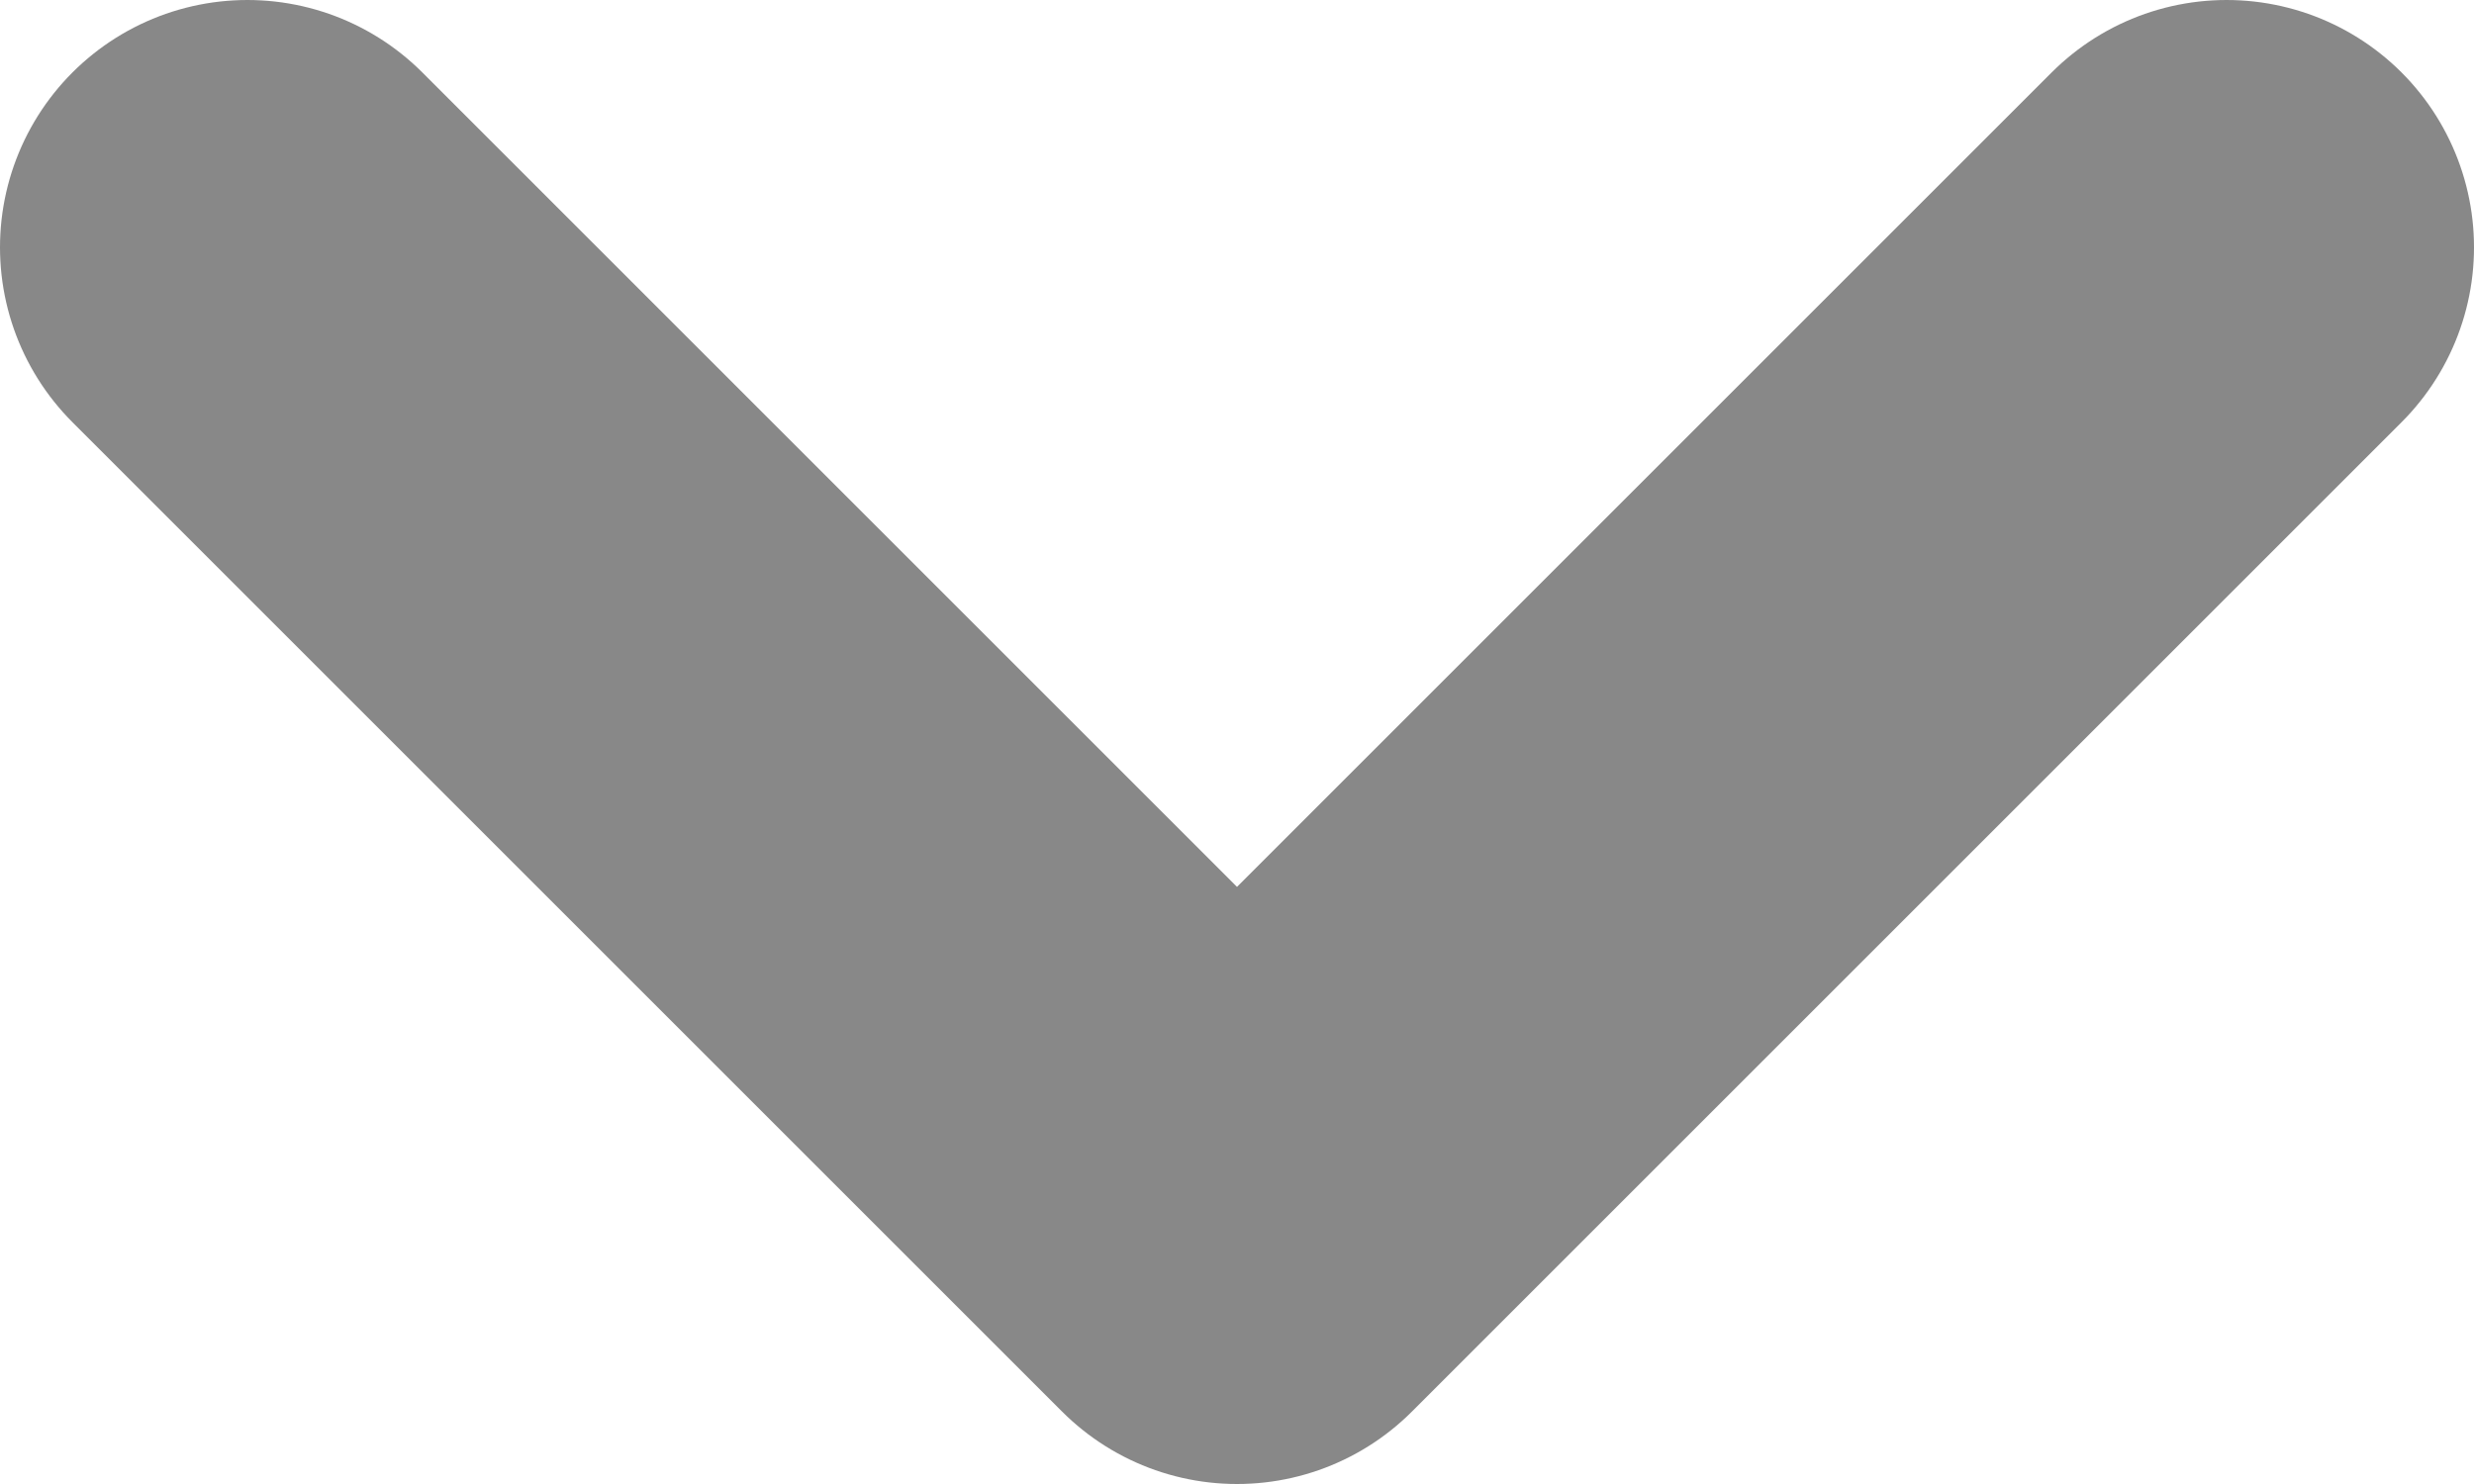
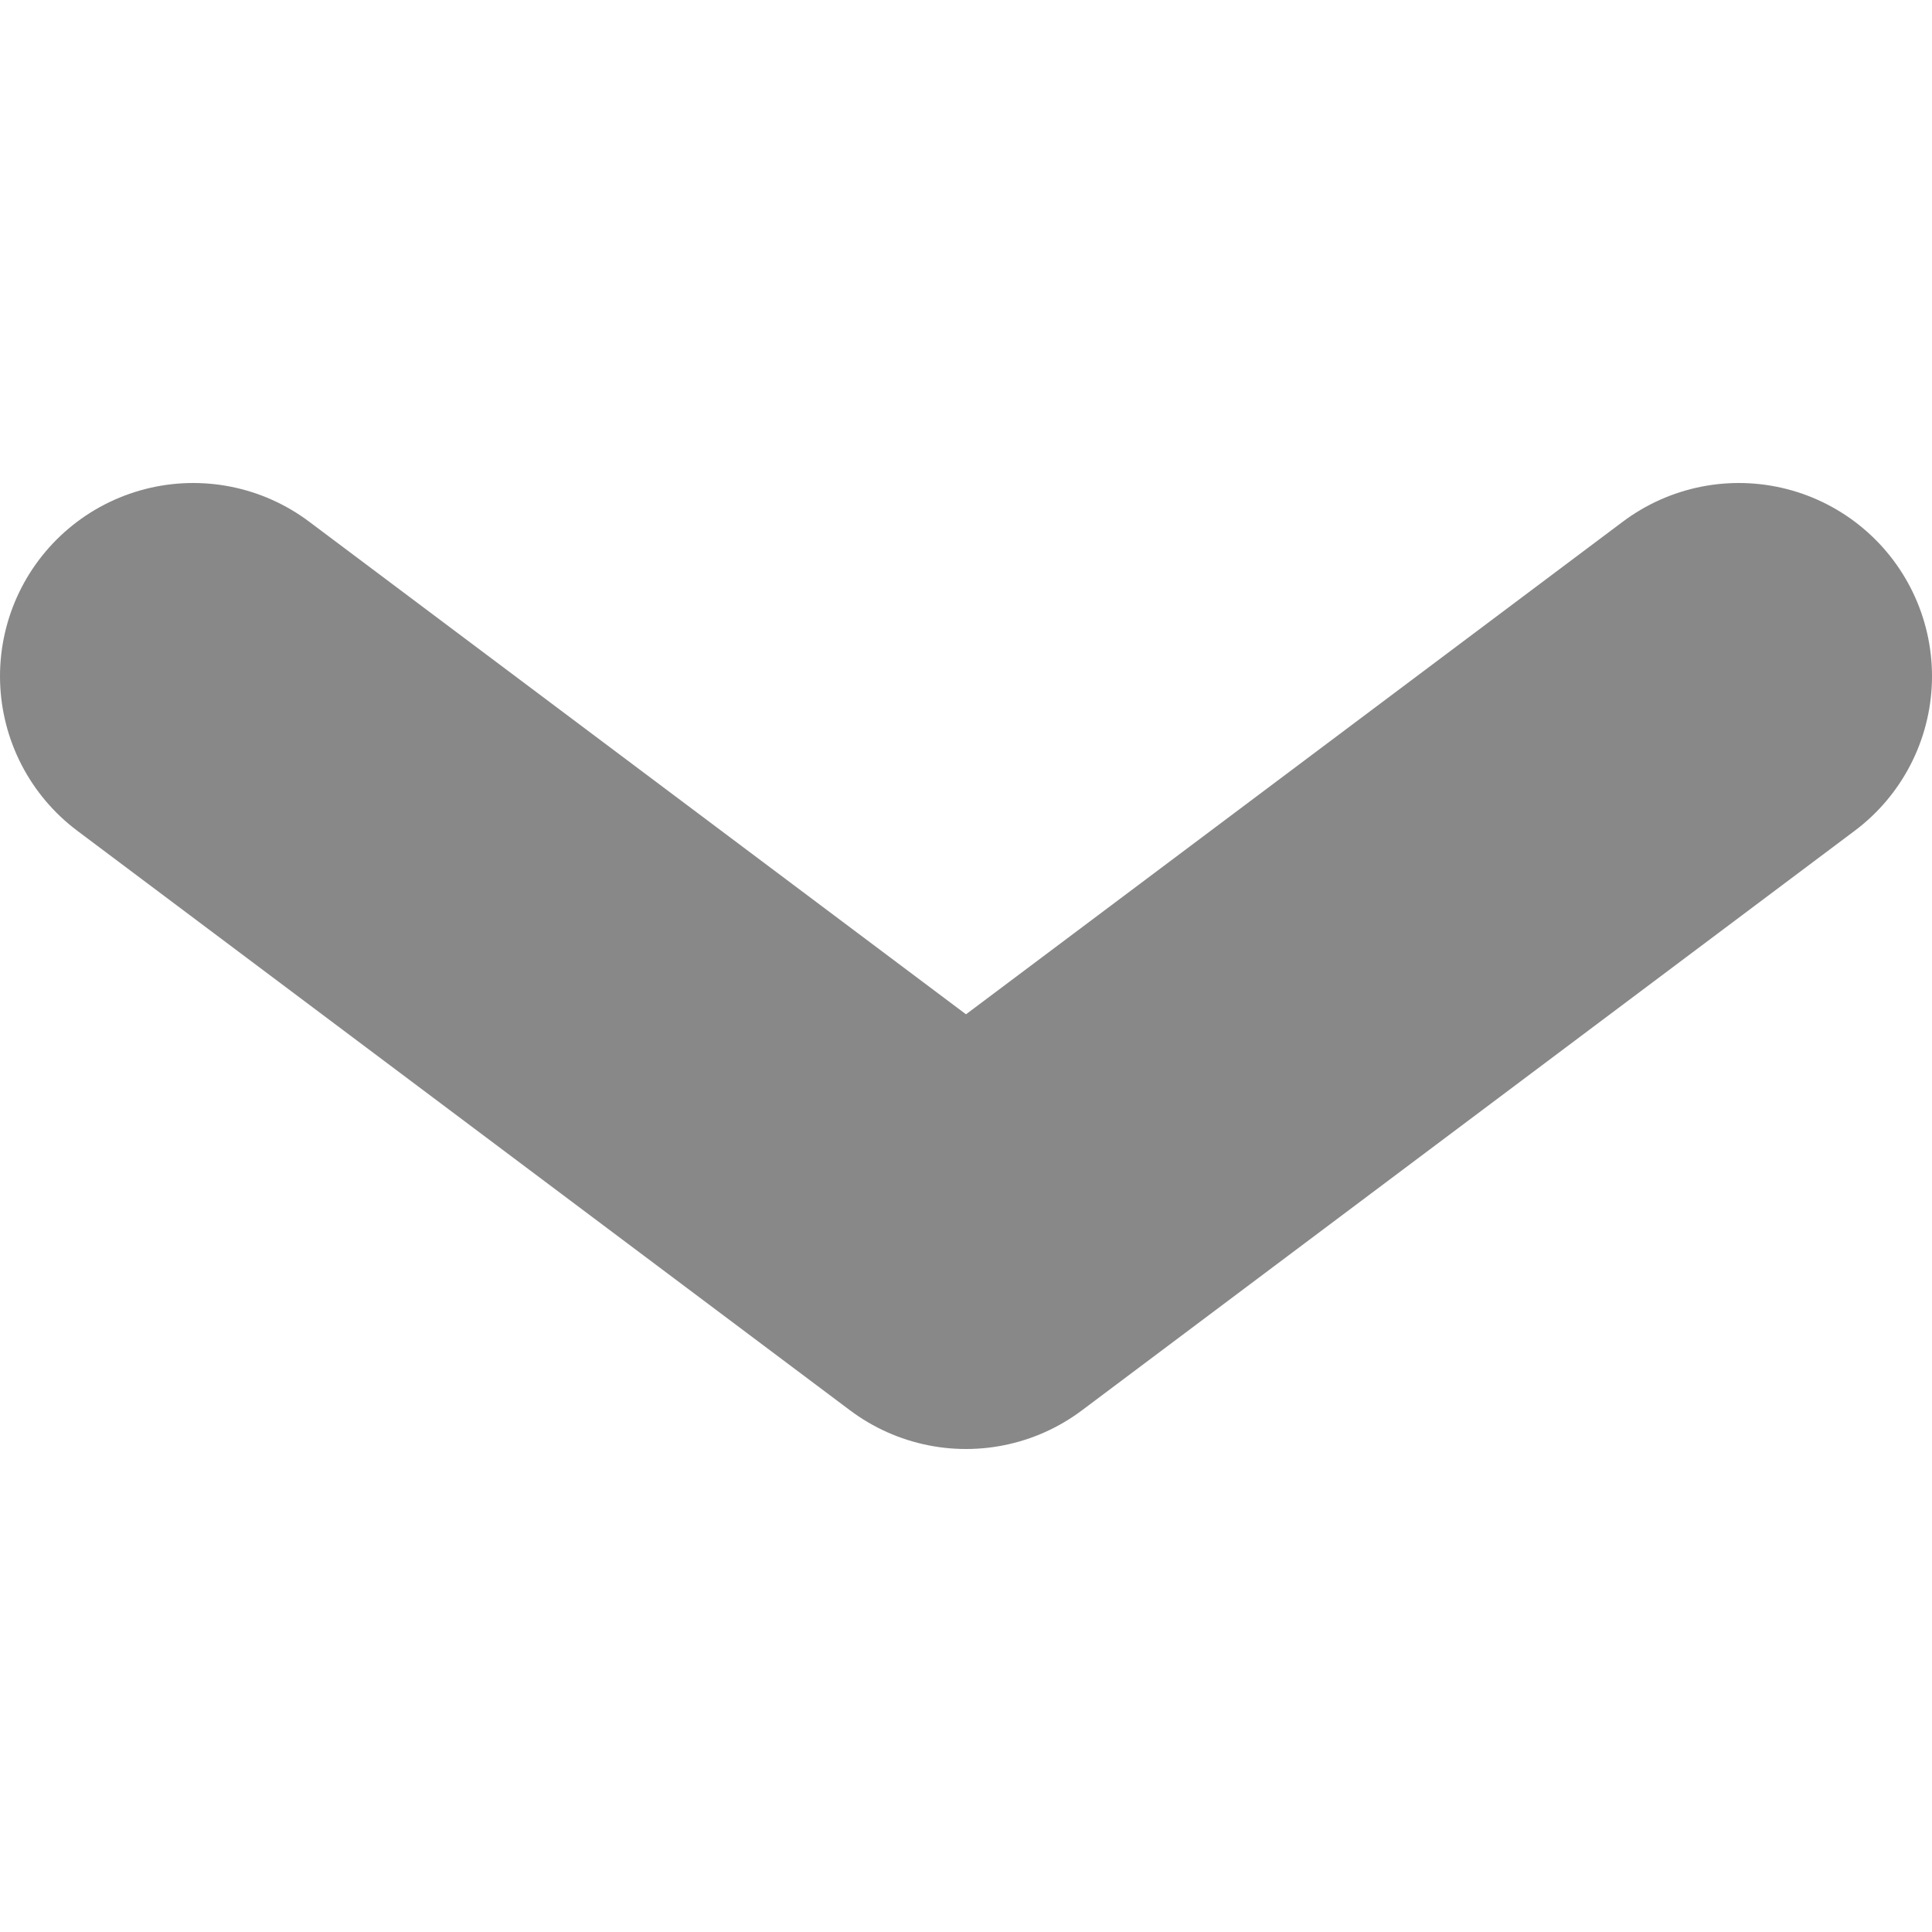
- <svg xmlns="http://www.w3.org/2000/svg" version="1.1" width="20" height="12">
-   <path d="M 2 2 L 10 10 L 18 2" fill="transparent" stroke="#888" stroke-width="4" stroke-linejoin="round" stroke-linecap="round" />
+ <svg xmlns="http://www.w3.org/2000/svg" version="1.1" width="20" height="20">
+   <path d="M 2 7 L 10 13 L 18 7" fill="transparent" stroke="#888" stroke-width="4" stroke-linejoin="round" stroke-linecap="round" />
</svg>
